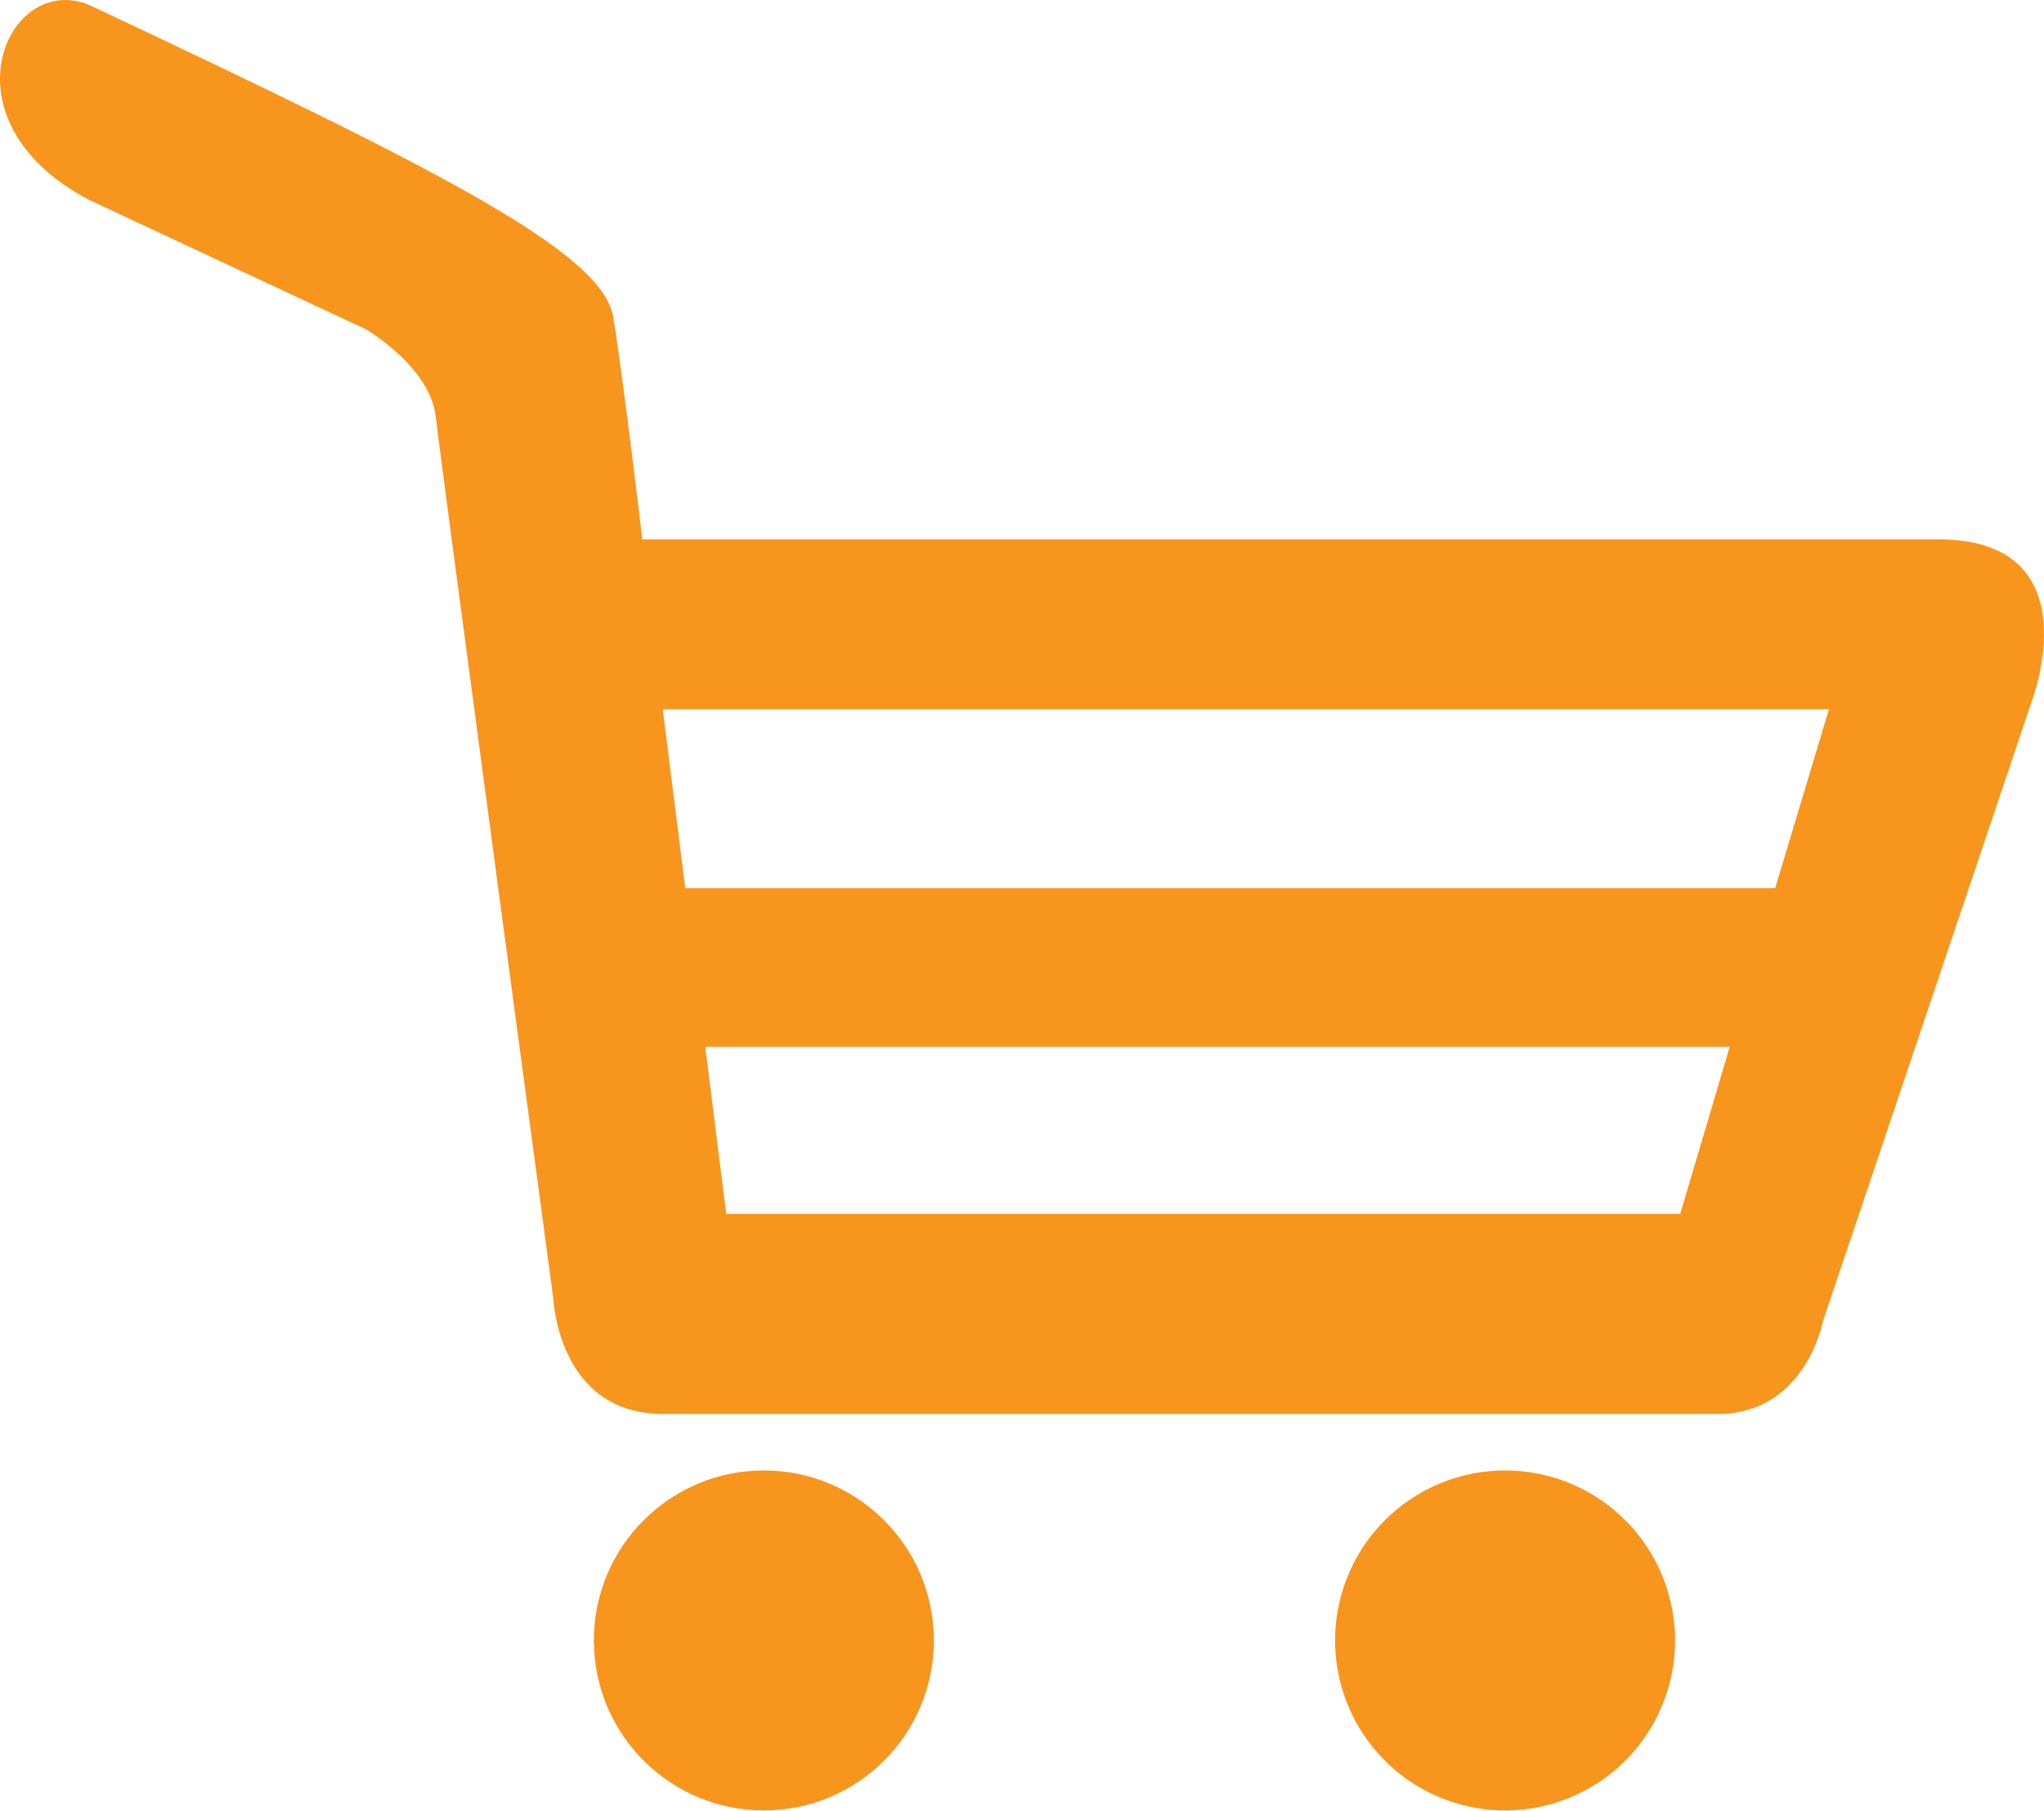
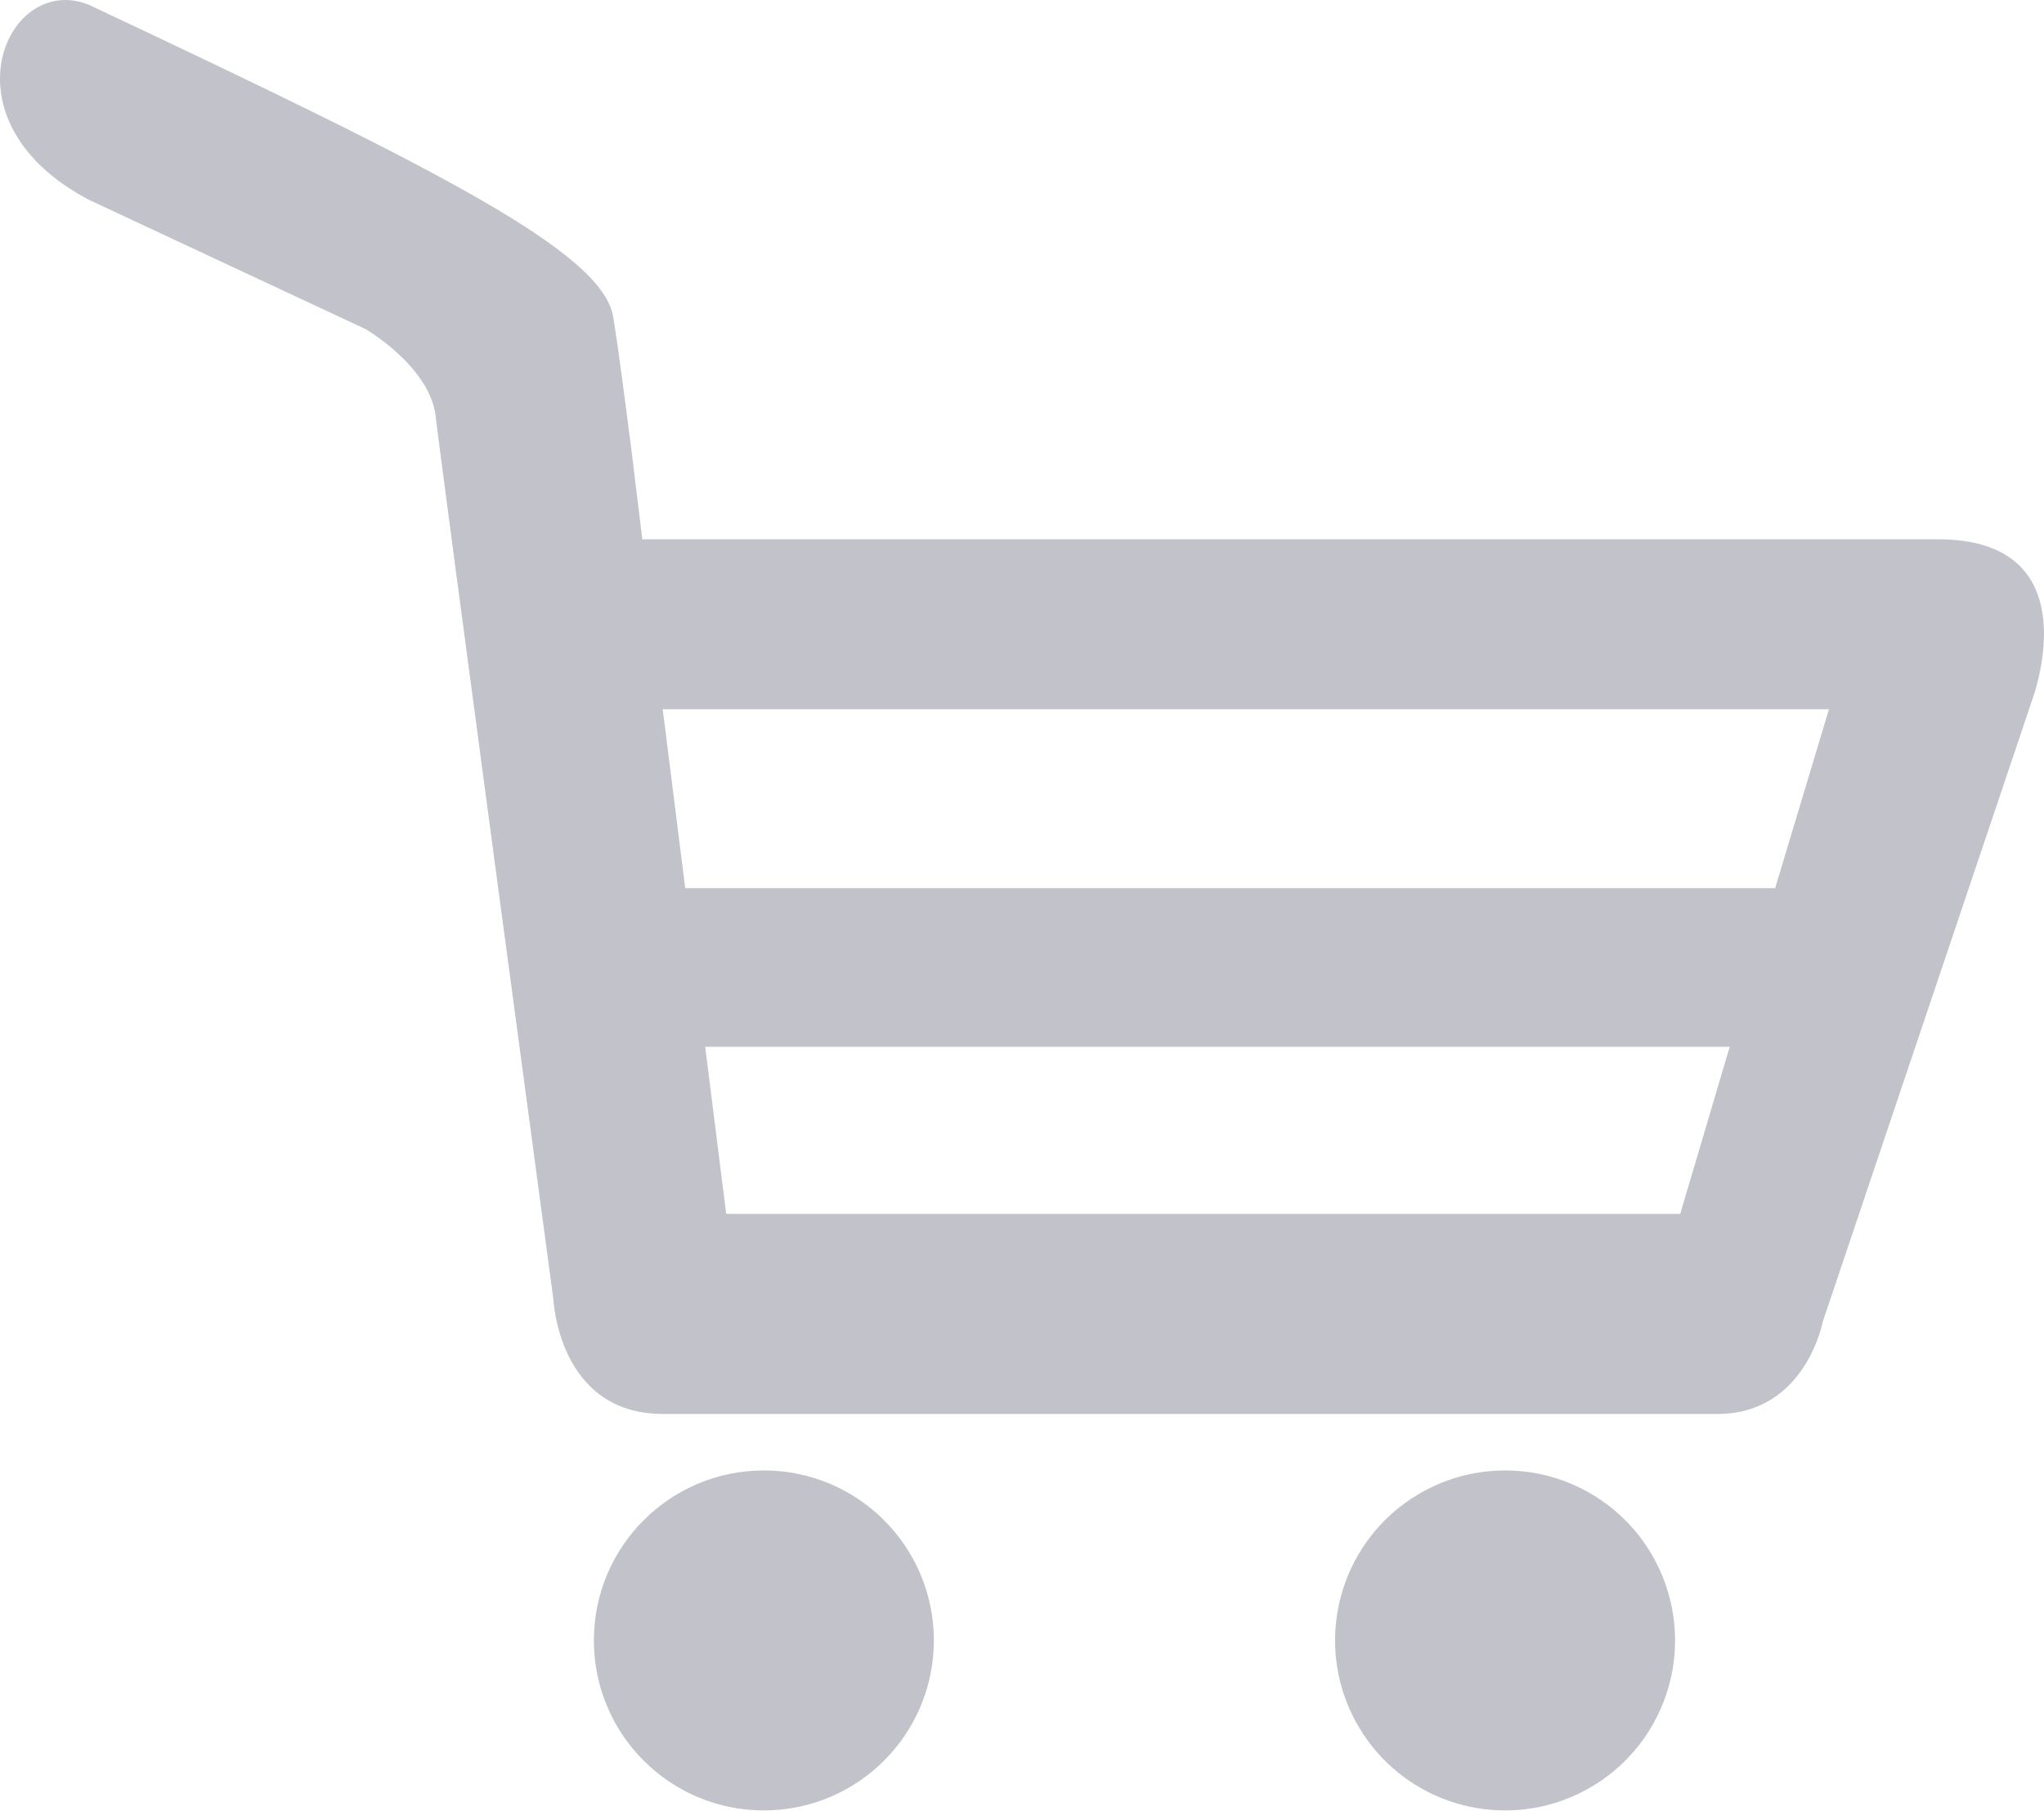
<svg xmlns="http://www.w3.org/2000/svg" id="store" width="75.995" height="67.31" viewBox="0 0 75.995 67.31">
  <g id="Calque_1" data-name="Calque 1">
-     <path id="Pfad_20" data-name="Pfad 20" d="M28.39,54.67A6.32,6.32,0,1,1,22.08,61a6.32,6.32,0,0,1,6.31-6.33Z" transform="translate(0 0)" fill="#f8951d" />
-     <path id="Pfad_21" data-name="Pfad 21" d="M56,54.67a6.32,6.32,0,1,1-4.5,1.84A6.32,6.32,0,0,1,56,54.67Z" transform="translate(0 0)" fill="#f8951d" />
-     <path id="Pfad_22" data-name="Pfad 22" d="M72.05,20.05H22.86a3.07,3.07,0,0,0-2.3,3.05c0,2.54-2.8,3.27-2.8,3.27H68l-2,6.65H24a2.87,2.87,0,0,0-2.15,2.84A3.24,3.24,0,0,0,24,38.92H64.31l-1.84,6.21H27L24.64,26.37l-.76-6.32s-.69-5.85-1.08-8.26S16.36,6.33,3.33.19C.26-1.1-2.3,4.51,3.33,7.44l10.27,4.8s2.39,1.39,2.6,3.25,4.37,32.78,4.37,32.78.17,4.3,4.08,4.3h39.2c3.28,0,3.92-3.43,3.92-3.43l7.77-23.07S77.85,20.05,72.05,20.05Z" transform="translate(0 0)" fill="#f8951d" />
+     <path id="Pfad_20" data-name="Pfad 20" d="M28.39,54.67A6.32,6.32,0,1,1,22.08,61a6.32,6.32,0,0,1,6.31-6.33Z" transform="translate(0 0)" fill="#c2c2ca" />
+     <path id="Pfad_21" data-name="Pfad 21" d="M56,54.67a6.32,6.32,0,1,1-4.5,1.84A6.32,6.32,0,0,1,56,54.67Z" transform="translate(0 0)" fill="#c2c2ca" />
+     <path id="Pfad_22" data-name="Pfad 22" d="M72.05,20.05H22.86a3.07,3.07,0,0,0-2.3,3.05c0,2.54-2.8,3.27-2.8,3.27H68l-2,6.65H24a2.87,2.87,0,0,0-2.15,2.84A3.24,3.24,0,0,0,24,38.92H64.31l-1.84,6.21H27L24.64,26.37l-.76-6.32s-.69-5.85-1.08-8.26S16.36,6.33,3.33.19C.26-1.1-2.3,4.51,3.33,7.44l10.27,4.8s2.39,1.39,2.6,3.25,4.37,32.78,4.37,32.78.17,4.3,4.08,4.3h39.2c3.28,0,3.92-3.43,3.92-3.43l7.77-23.07S77.85,20.05,72.05,20.05Z" transform="translate(0 0)" fill="#c2c2ca" />
  </g>
</svg>
